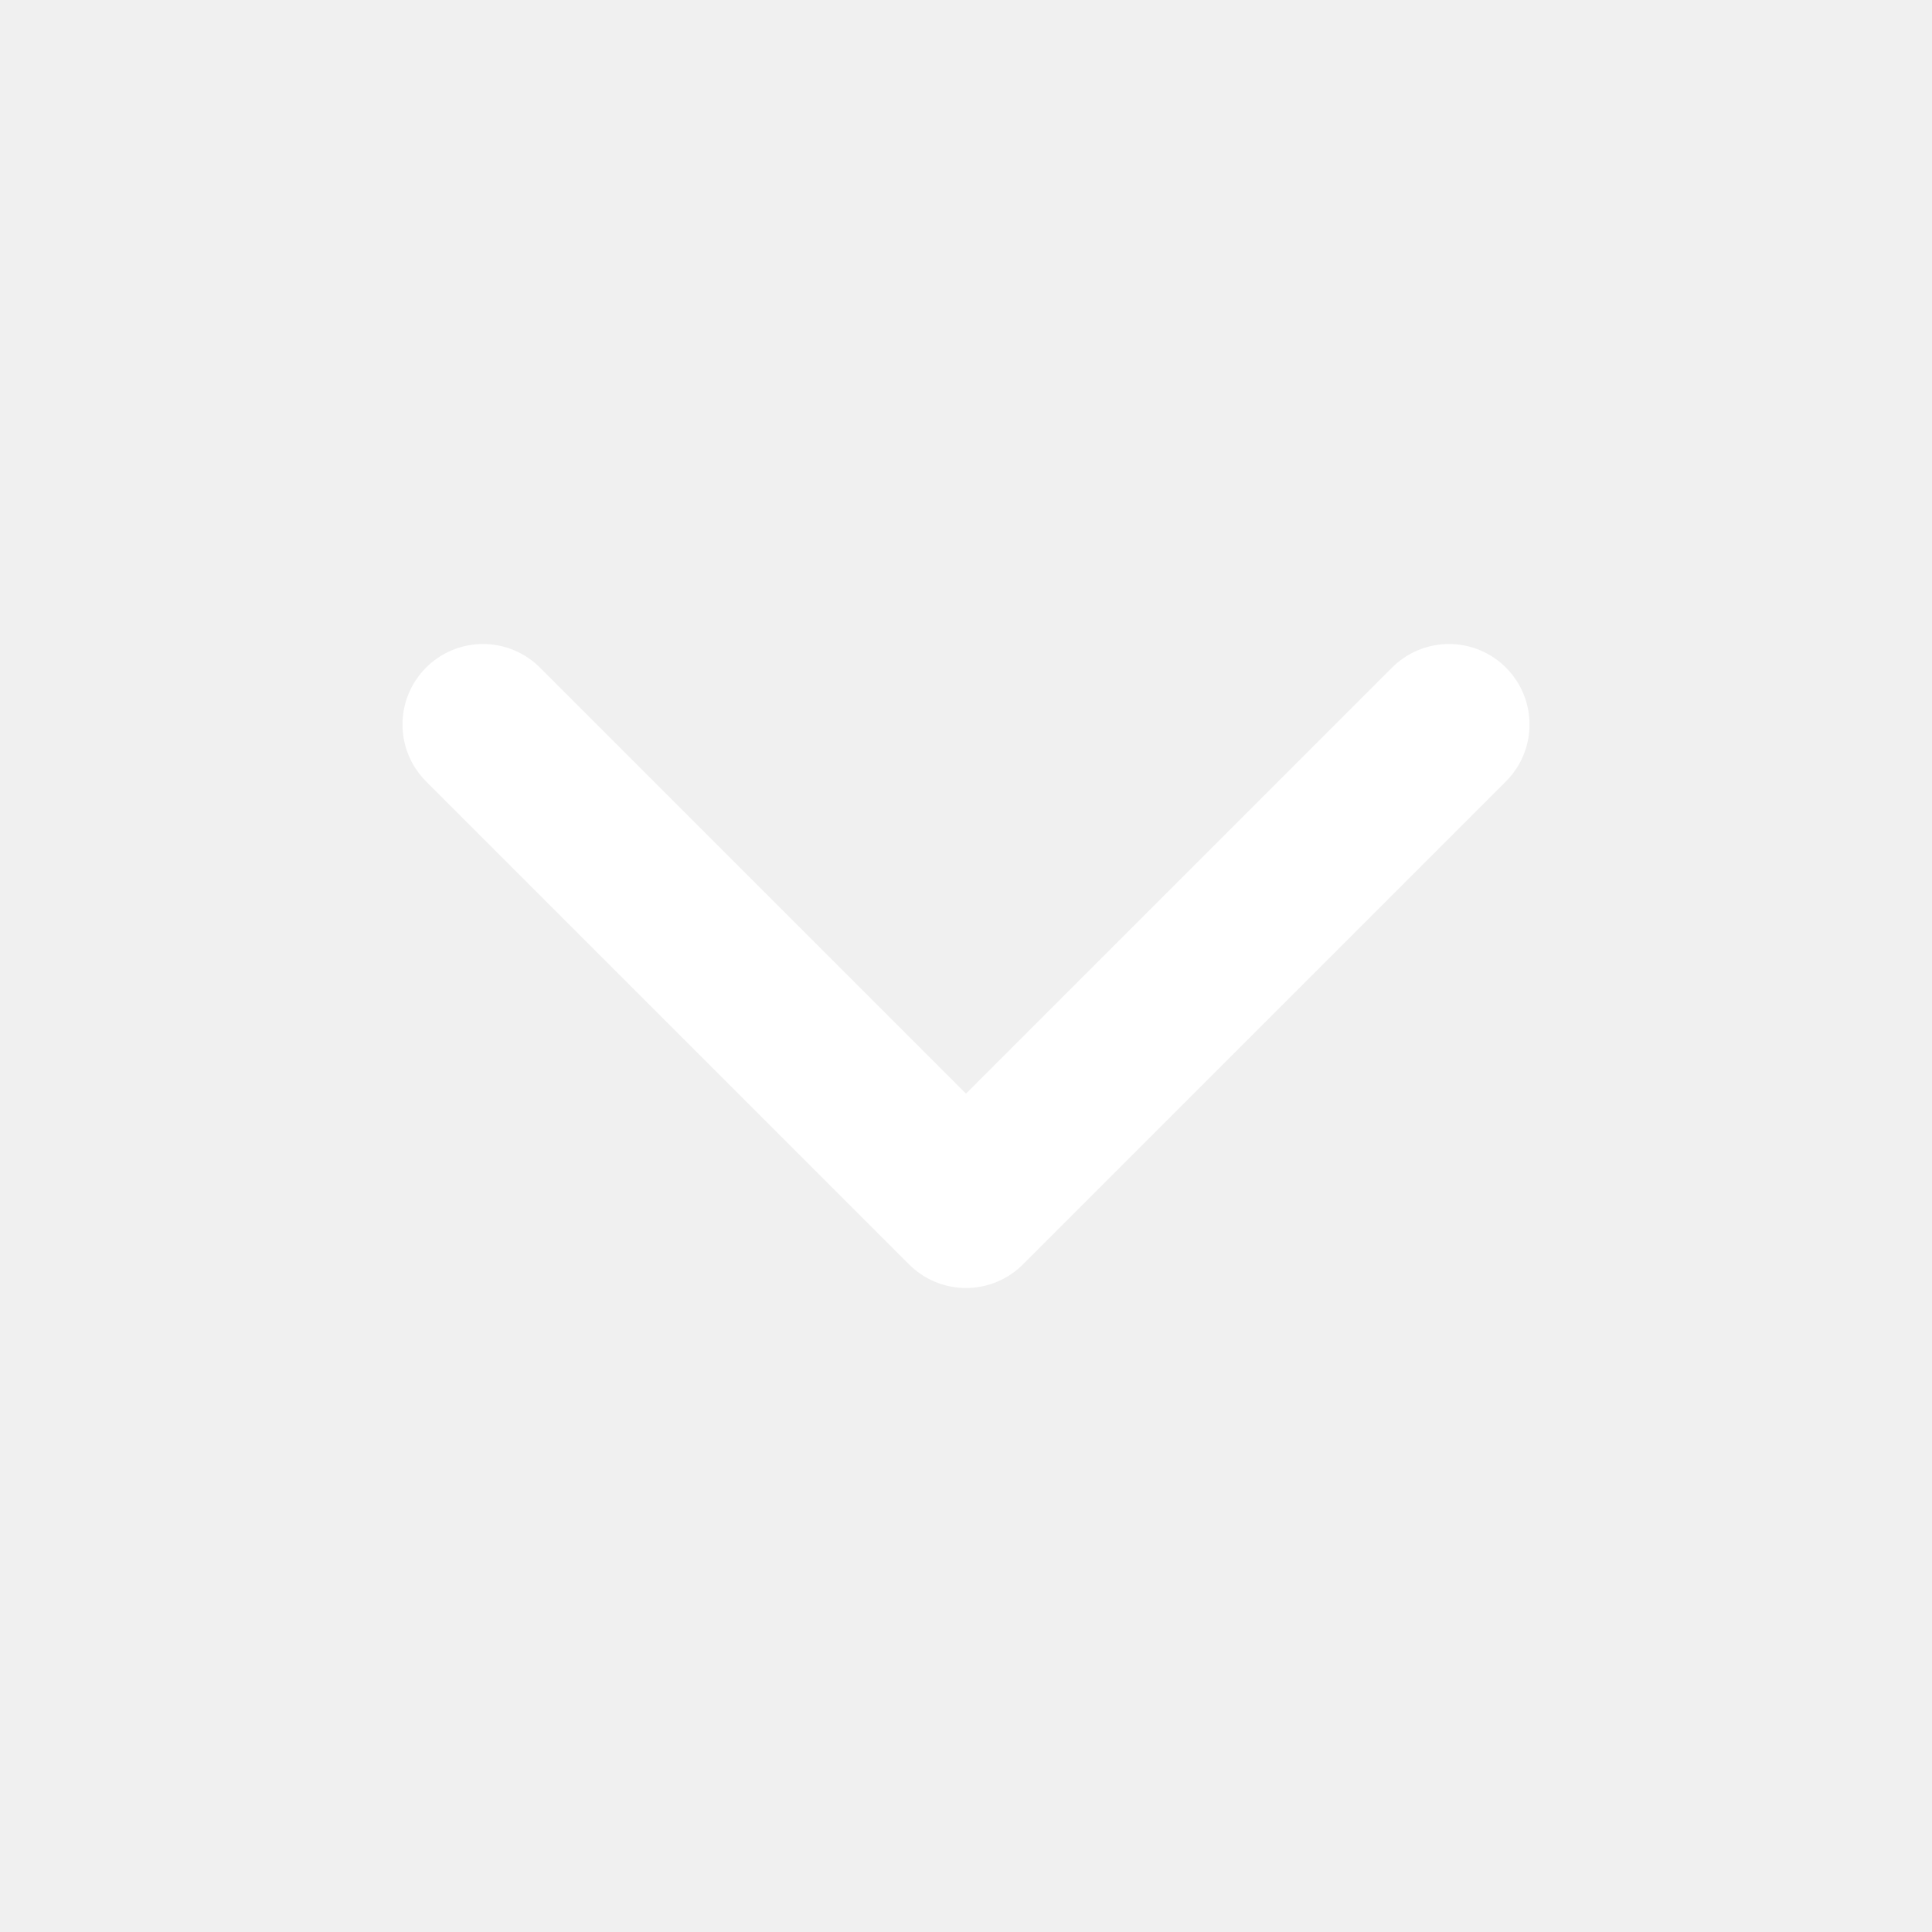
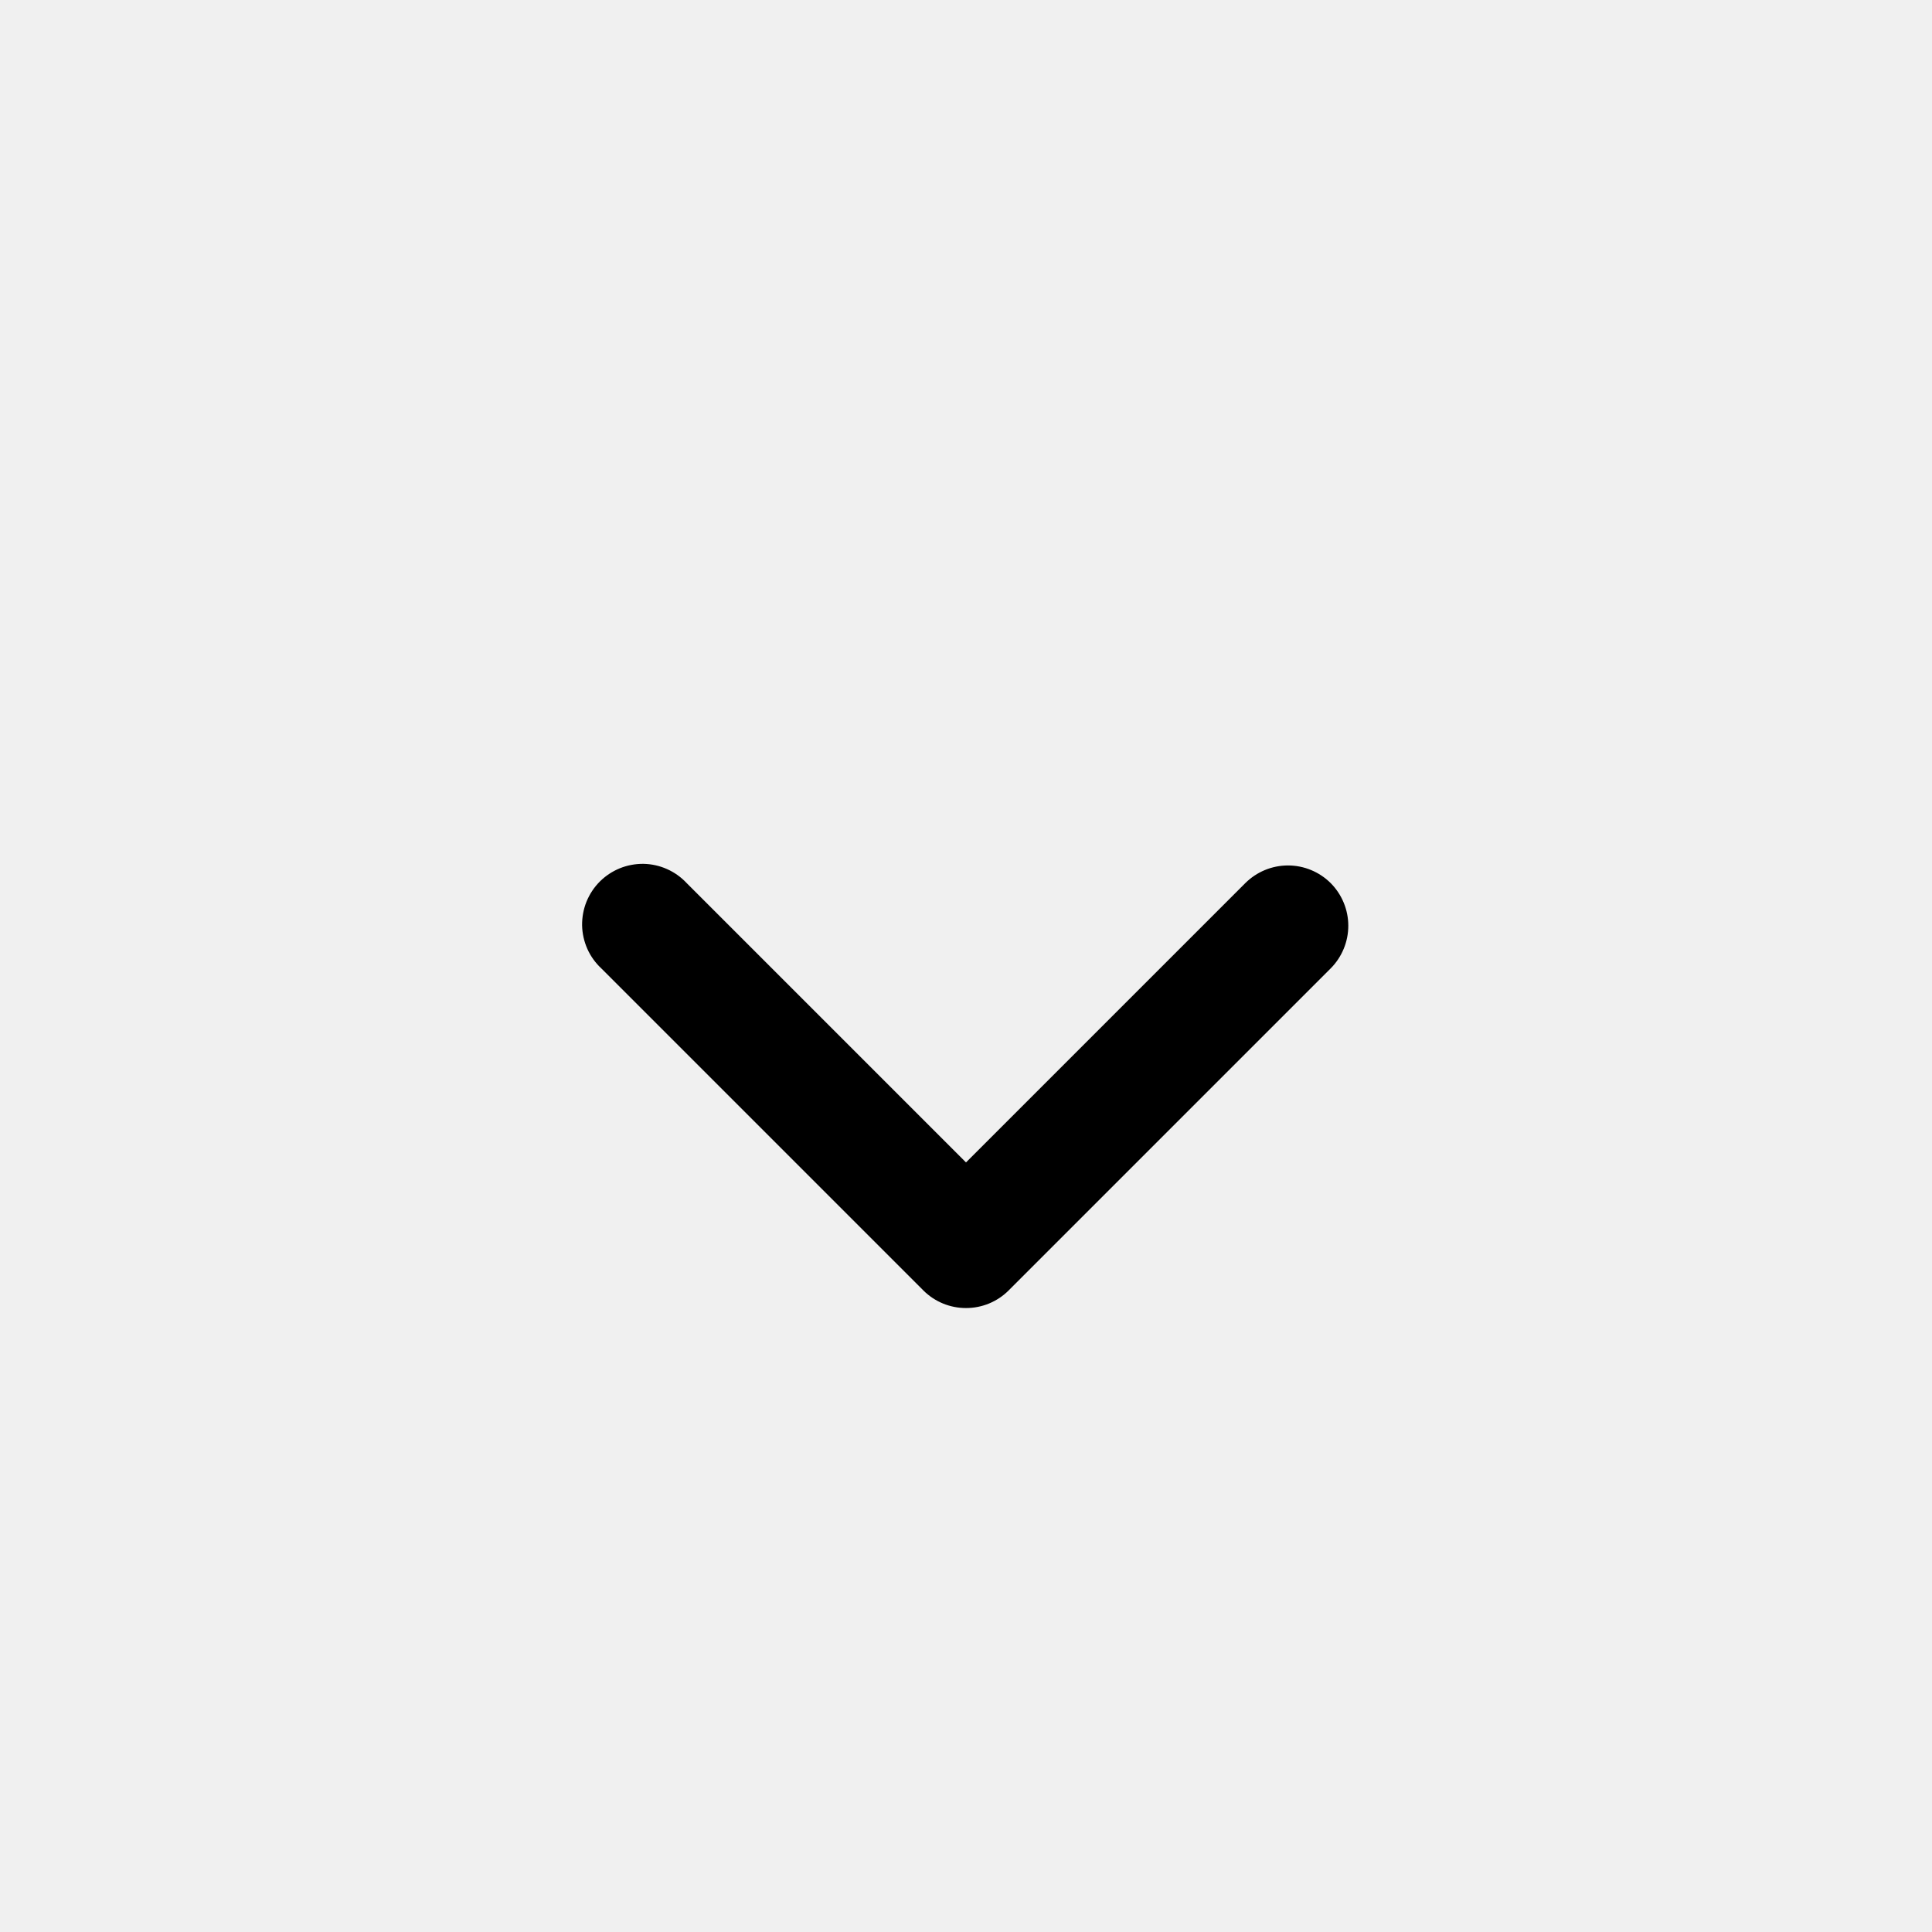
- <svg xmlns="http://www.w3.org/2000/svg" width="800px" height="800px" viewBox="0 0 24 24" fill="none">
-   <path d="M6 9L12 15L18 9" stroke="#ffffff" stroke-width="2" stroke-linecap="round" stroke-linejoin="round" />
+ <svg xmlns="http://www.w3.org/2000/svg" width="24" height="24" viewBox="0 0 24 24" fill="none">
+   <path fill-rule="evenodd" clip-rule="evenodd" d="M16.53 10.97C16.67 11.111 16.749 11.301 16.749 11.5C16.749 11.699 16.67 11.889 16.53 12.03L12.53 16.03C12.389 16.171 12.199 16.249 12 16.249C11.801 16.249 11.611 16.171 11.47 16.03L7.47 12.03C7.396 11.961 7.337 11.879 7.296 11.787C7.255 11.694 7.233 11.595 7.231 11.495C7.23 11.394 7.248 11.294 7.286 11.2C7.324 11.107 7.38 11.022 7.451 10.951C7.522 10.88 7.607 10.824 7.7 10.786C7.794 10.748 7.894 10.73 7.994 10.731C8.095 10.733 8.194 10.755 8.286 10.796C8.378 10.837 8.461 10.896 8.53 10.97L12 14.44L15.47 10.97C15.611 10.83 15.801 10.751 16 10.751C16.199 10.751 16.389 10.83 16.53 10.97Z" fill="currentColor" />
</svg>
